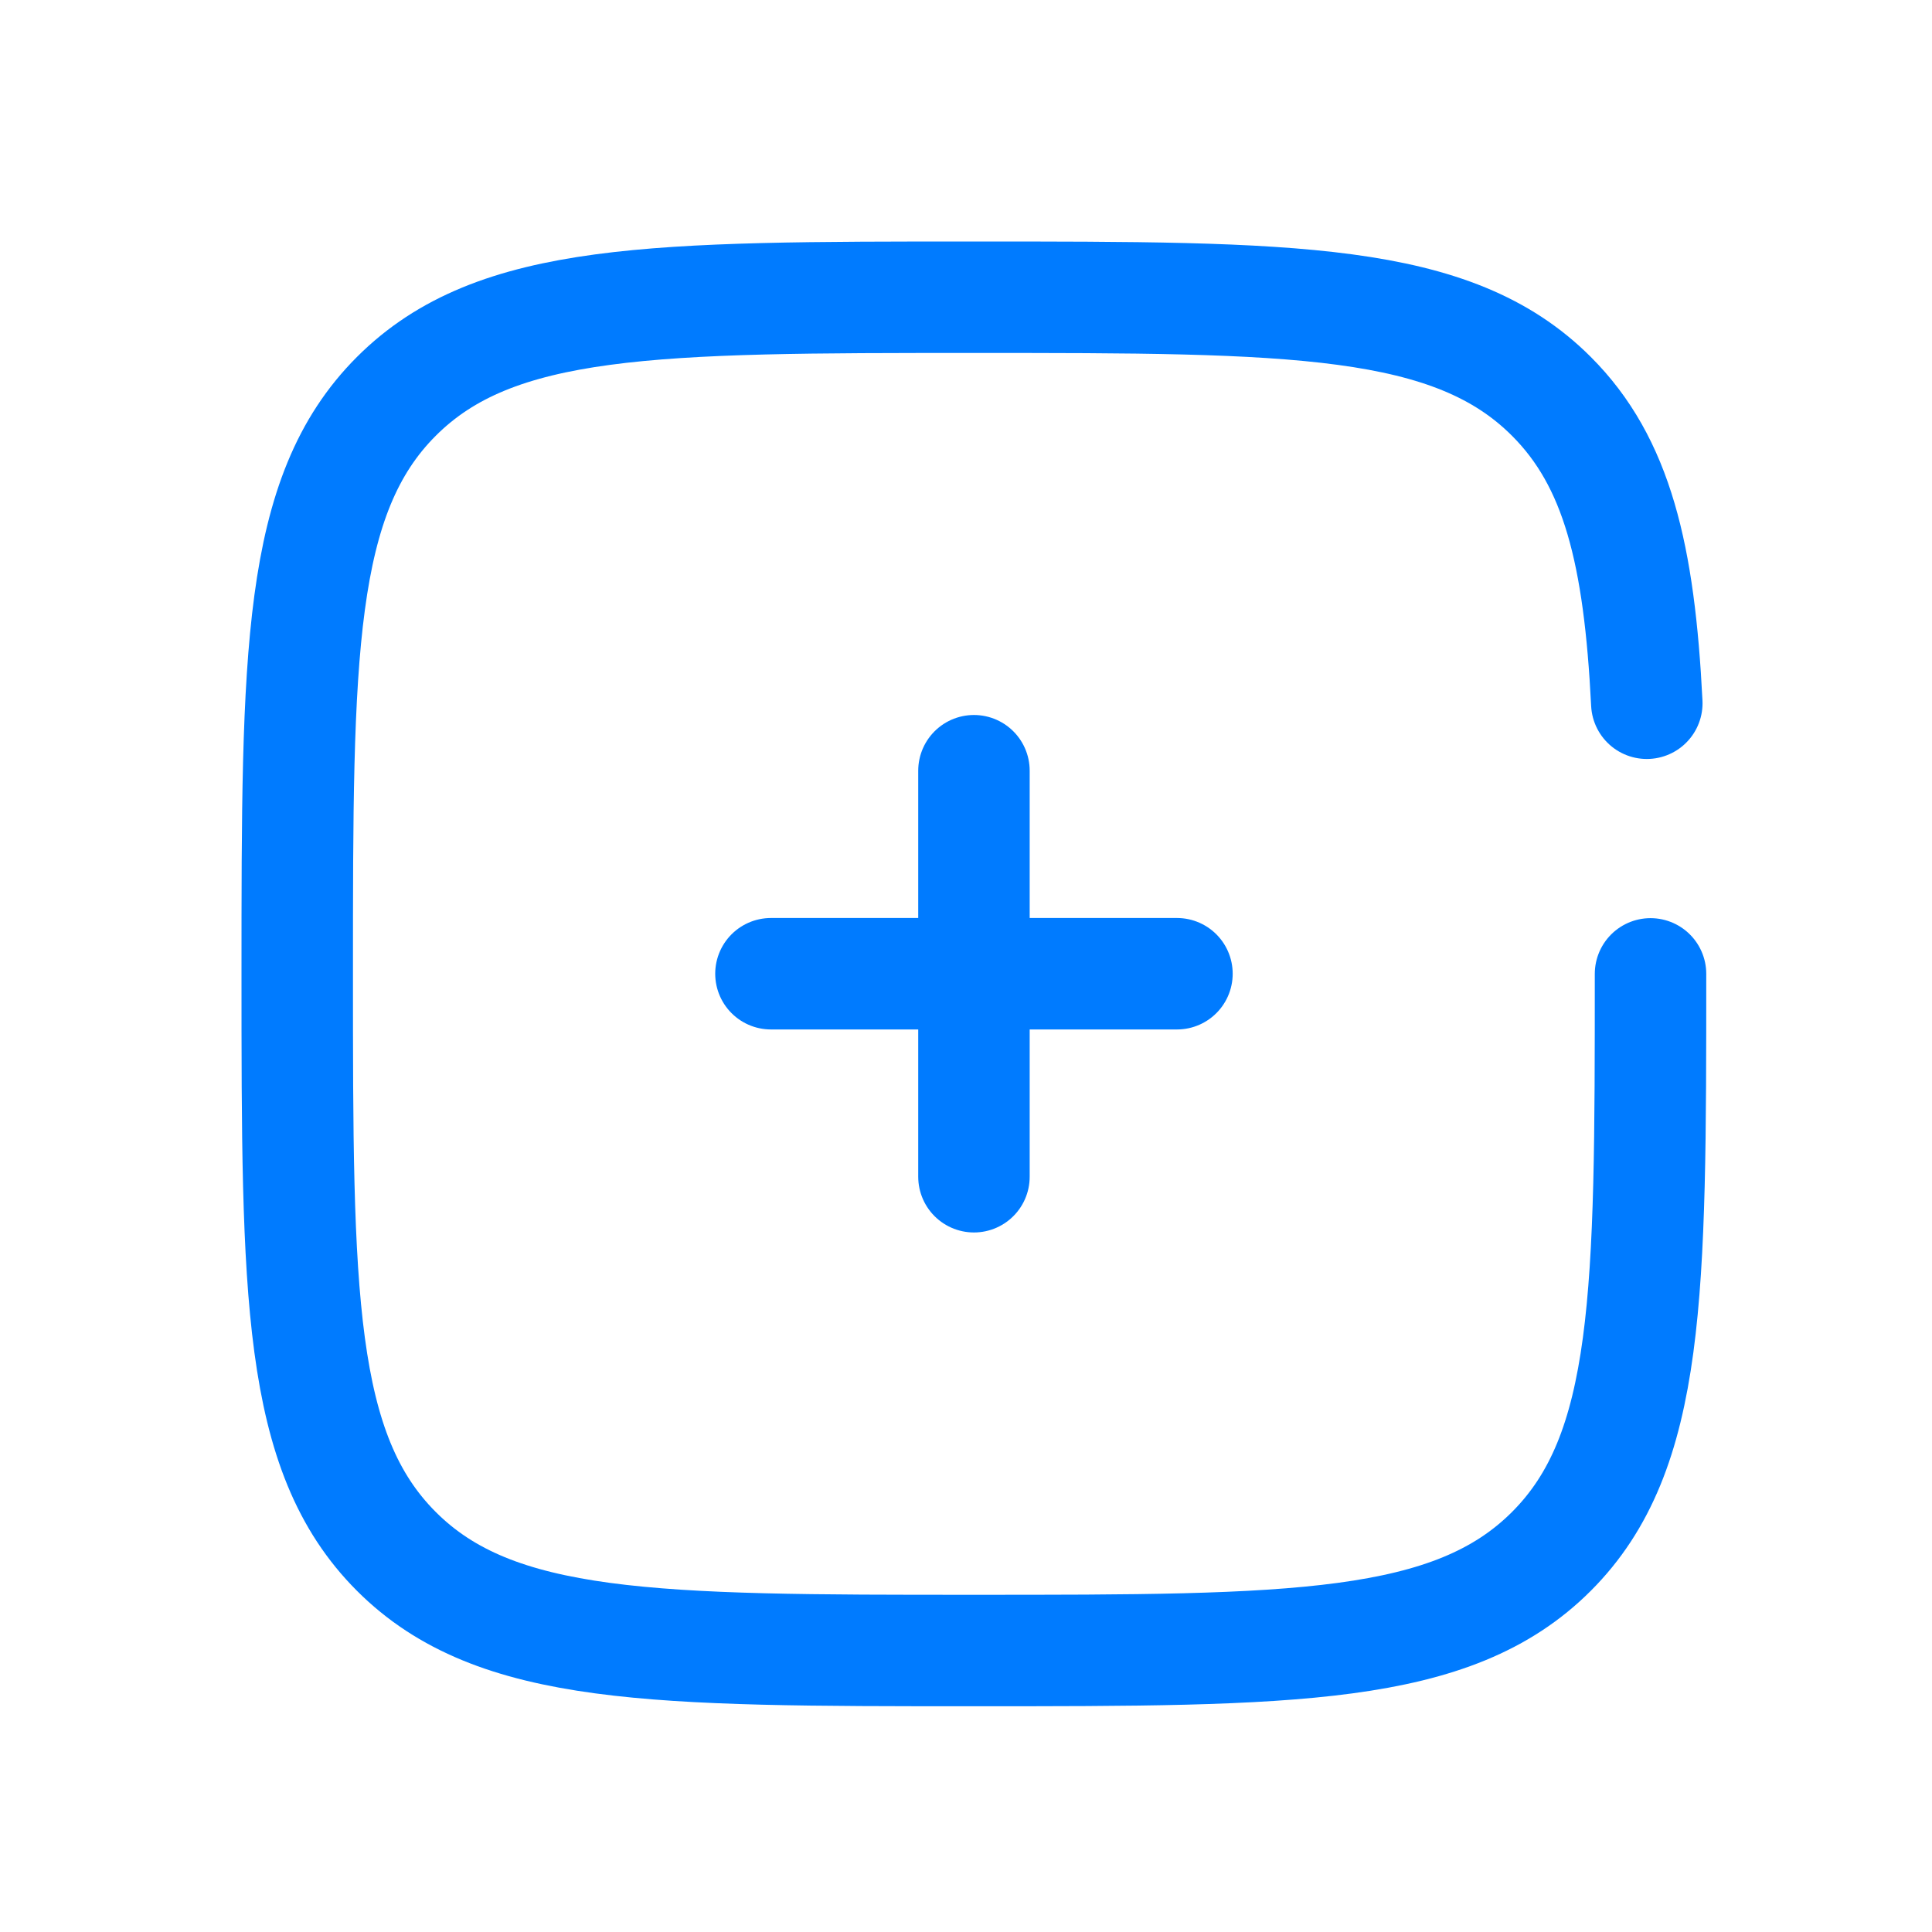
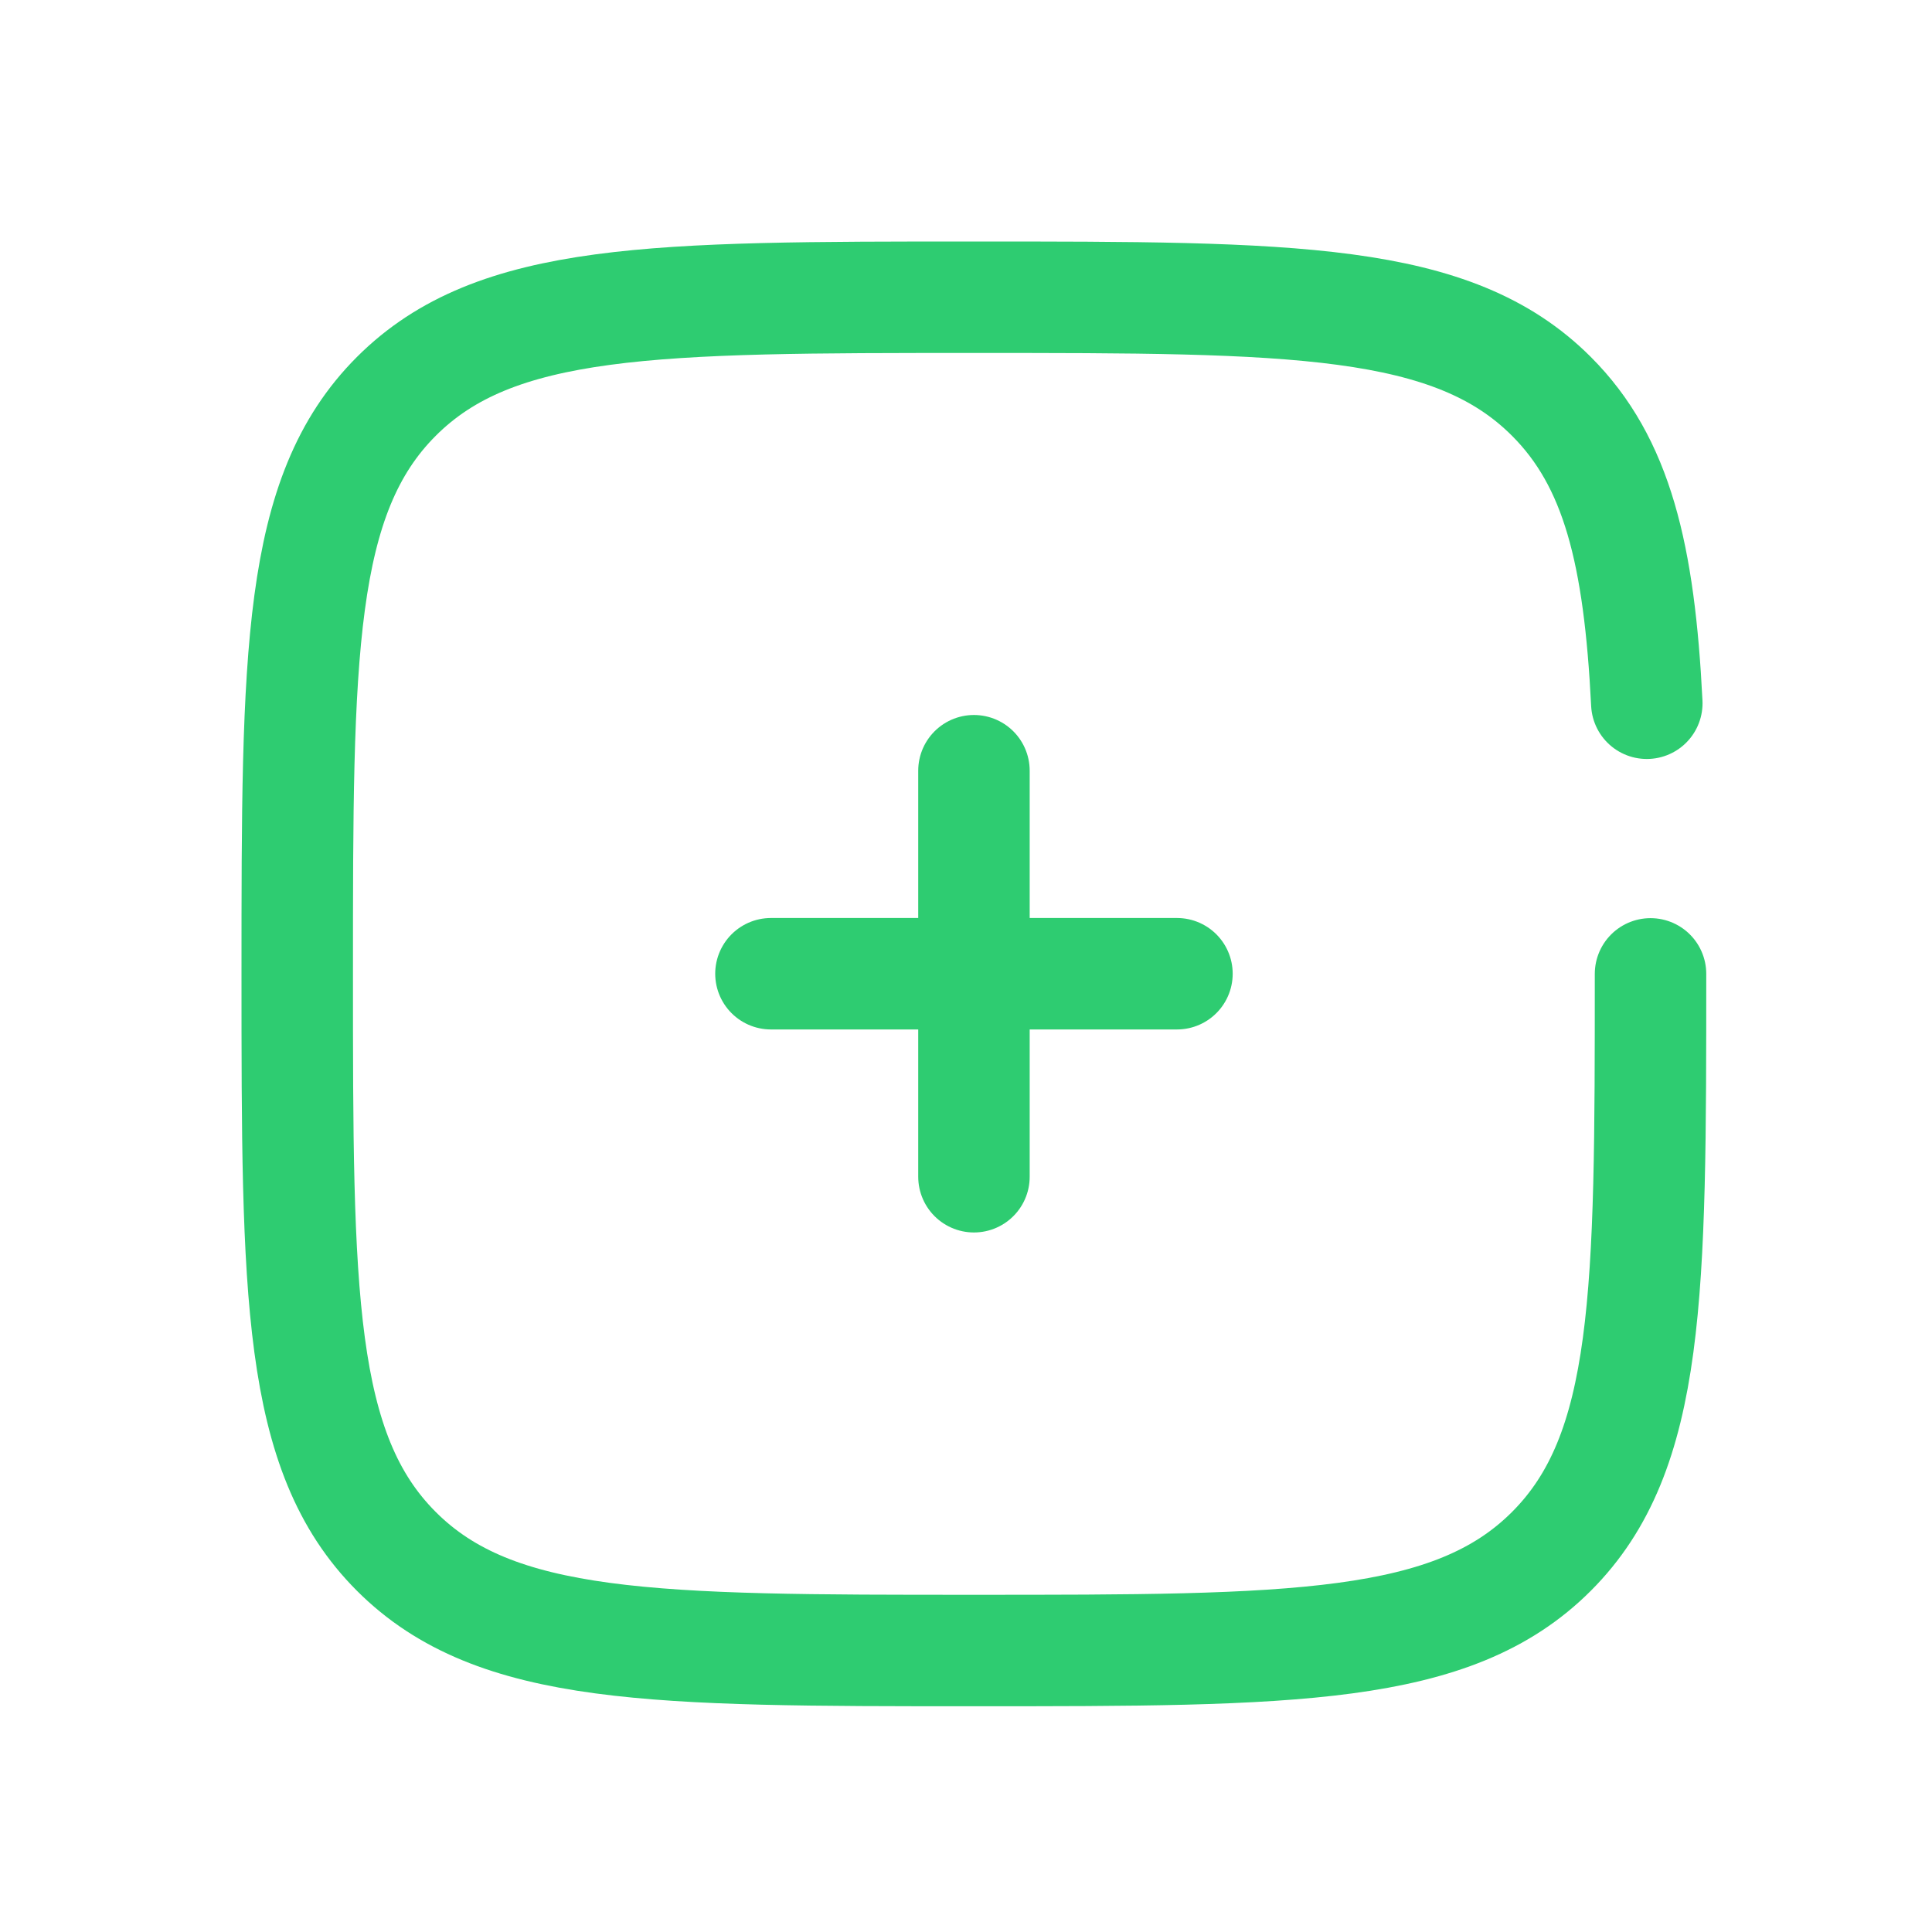
<svg xmlns="http://www.w3.org/2000/svg" width="26" height="26" viewBox="0 0 26 26" fill="none">
-   <path d="M15.839 13.104H13.107M13.107 13.104H10.375M13.107 13.104V10.372M13.107 13.104V15.836" stroke="#007BFF" stroke-width="1.5" stroke-linecap="round" />
-   <path d="M22.212 13.106C22.212 17.398 22.212 19.545 20.878 20.878C19.545 22.212 17.398 22.212 13.106 22.212C8.813 22.212 6.667 22.212 5.334 20.878C4 19.545 4 17.398 4 13.106C4 8.813 4 6.667 5.334 5.334C6.667 4 8.813 4 13.106 4C17.398 4 19.545 4 20.878 5.334C21.765 6.22 22.062 7.466 22.162 9.464" stroke="#007BFF" stroke-width="1.5" stroke-linecap="round" />
+   <path d="M15.839 13.104H13.107M13.107 13.104H10.375M13.107 13.104V10.372M13.107 13.104V15.836" stroke="#2ECC71" stroke-width="1.5" stroke-linecap="round" />
+   <path d="M22.212 13.106C22.212 17.398 22.212 19.545 20.878 20.878C19.545 22.212 17.398 22.212 13.106 22.212C8.813 22.212 6.667 22.212 5.334 20.878C4 19.545 4 17.398 4 13.106C4 8.813 4 6.667 5.334 5.334C6.667 4 8.813 4 13.106 4C17.398 4 19.545 4 20.878 5.334C21.765 6.22 22.062 7.466 22.162 9.464" stroke="#2ECC71" stroke-width="1.5" stroke-linecap="round" />
</svg>
